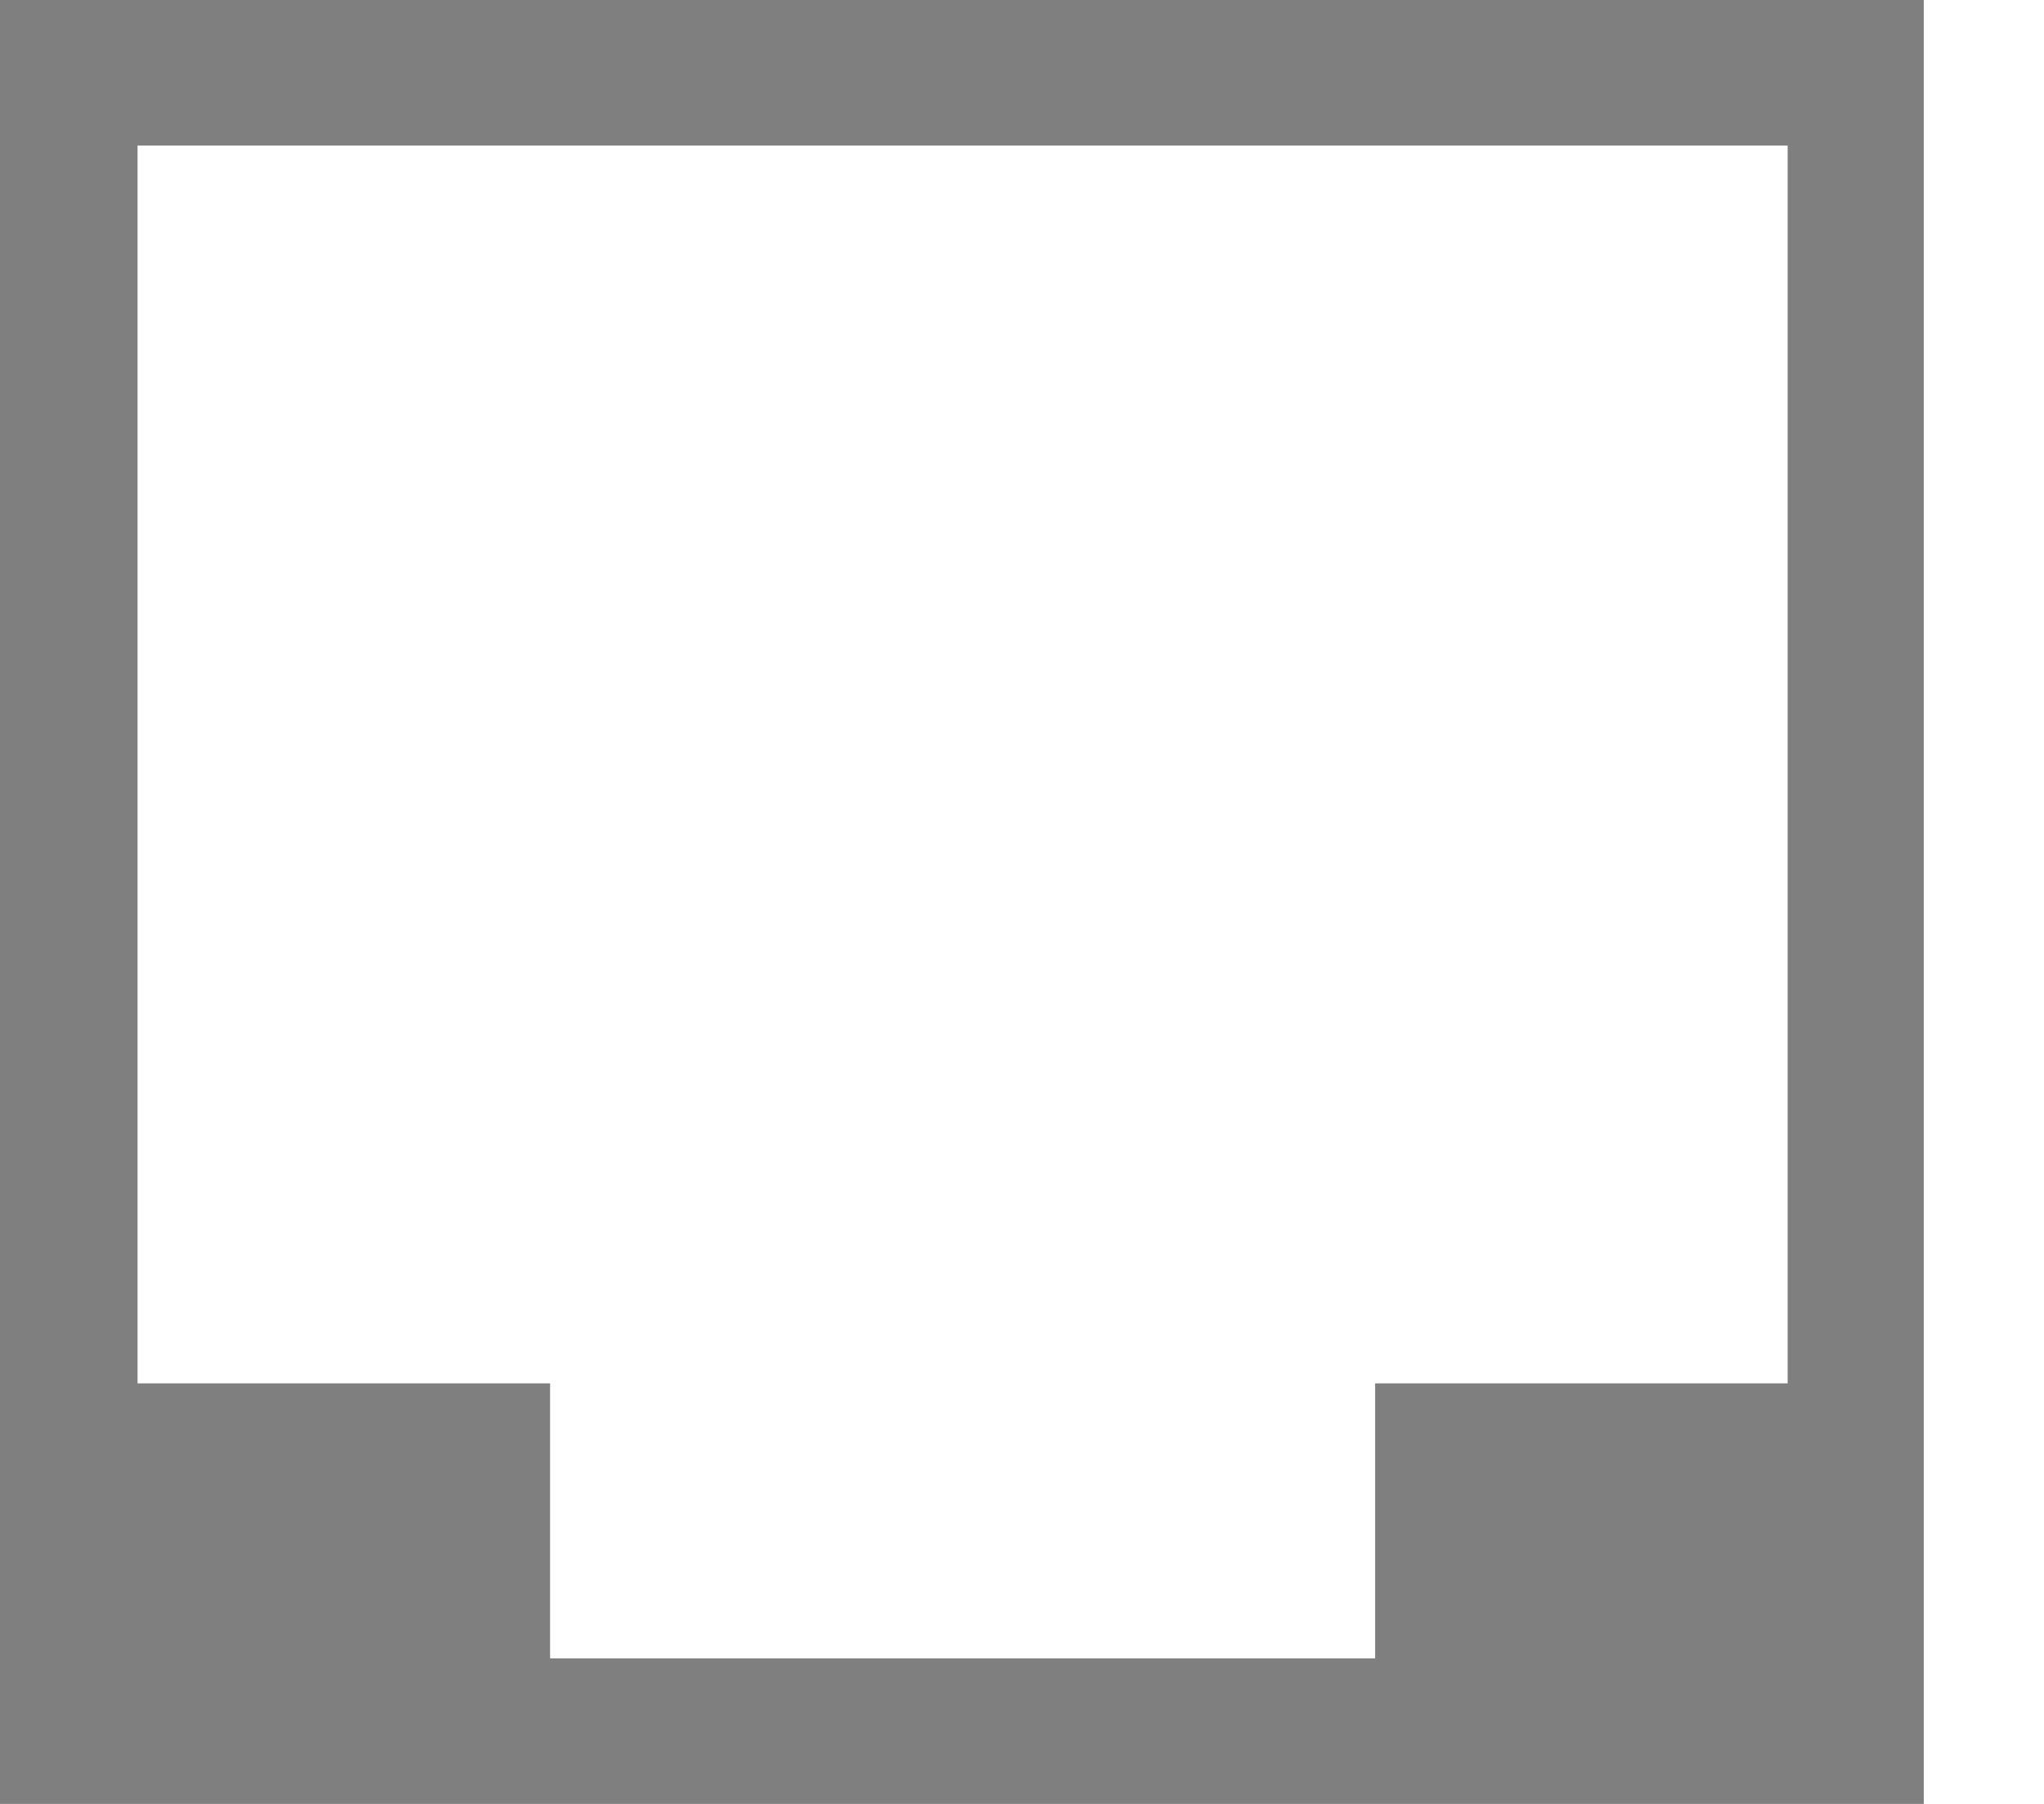
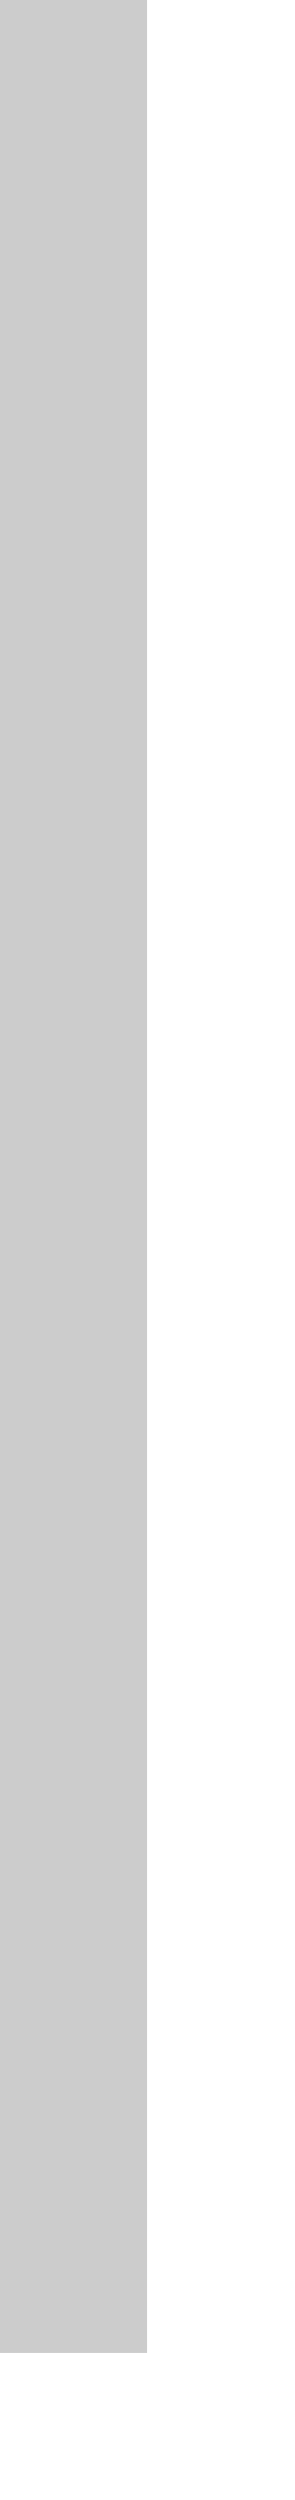
- <svg xmlns="http://www.w3.org/2000/svg" version="1.1" width="17px" height="15px">
-   <g transform="matrix(1 0 0 1 -26 -455 )">
-     <path d="M 16 0  L 0 0  L 0 15  L 16 15  L 16 0  Z M 14.868 1.21  L 14.868 11.503  L 11.437 11.503  L 11.437 13.79  L 4.575 13.79  L 4.575 11.503  L 1.144 11.503  L 1.144 1.21  L 14.868 1.21  Z " fill-rule="nonzero" fill="#7f7f7f" stroke="none" transform="matrix(1 0 0 1 26 455 )" />
+ <svg xmlns="http://www.w3.org/2000/svg" version="1.1" width="2px" height="17px">
+   <g transform="matrix(1 0 0 1 -618 -6 )">
+     <path d="M 618.5 6  L 618.5 22  " stroke-width="1" stroke="#cccccc" fill="none" />
  </g>
</svg>
